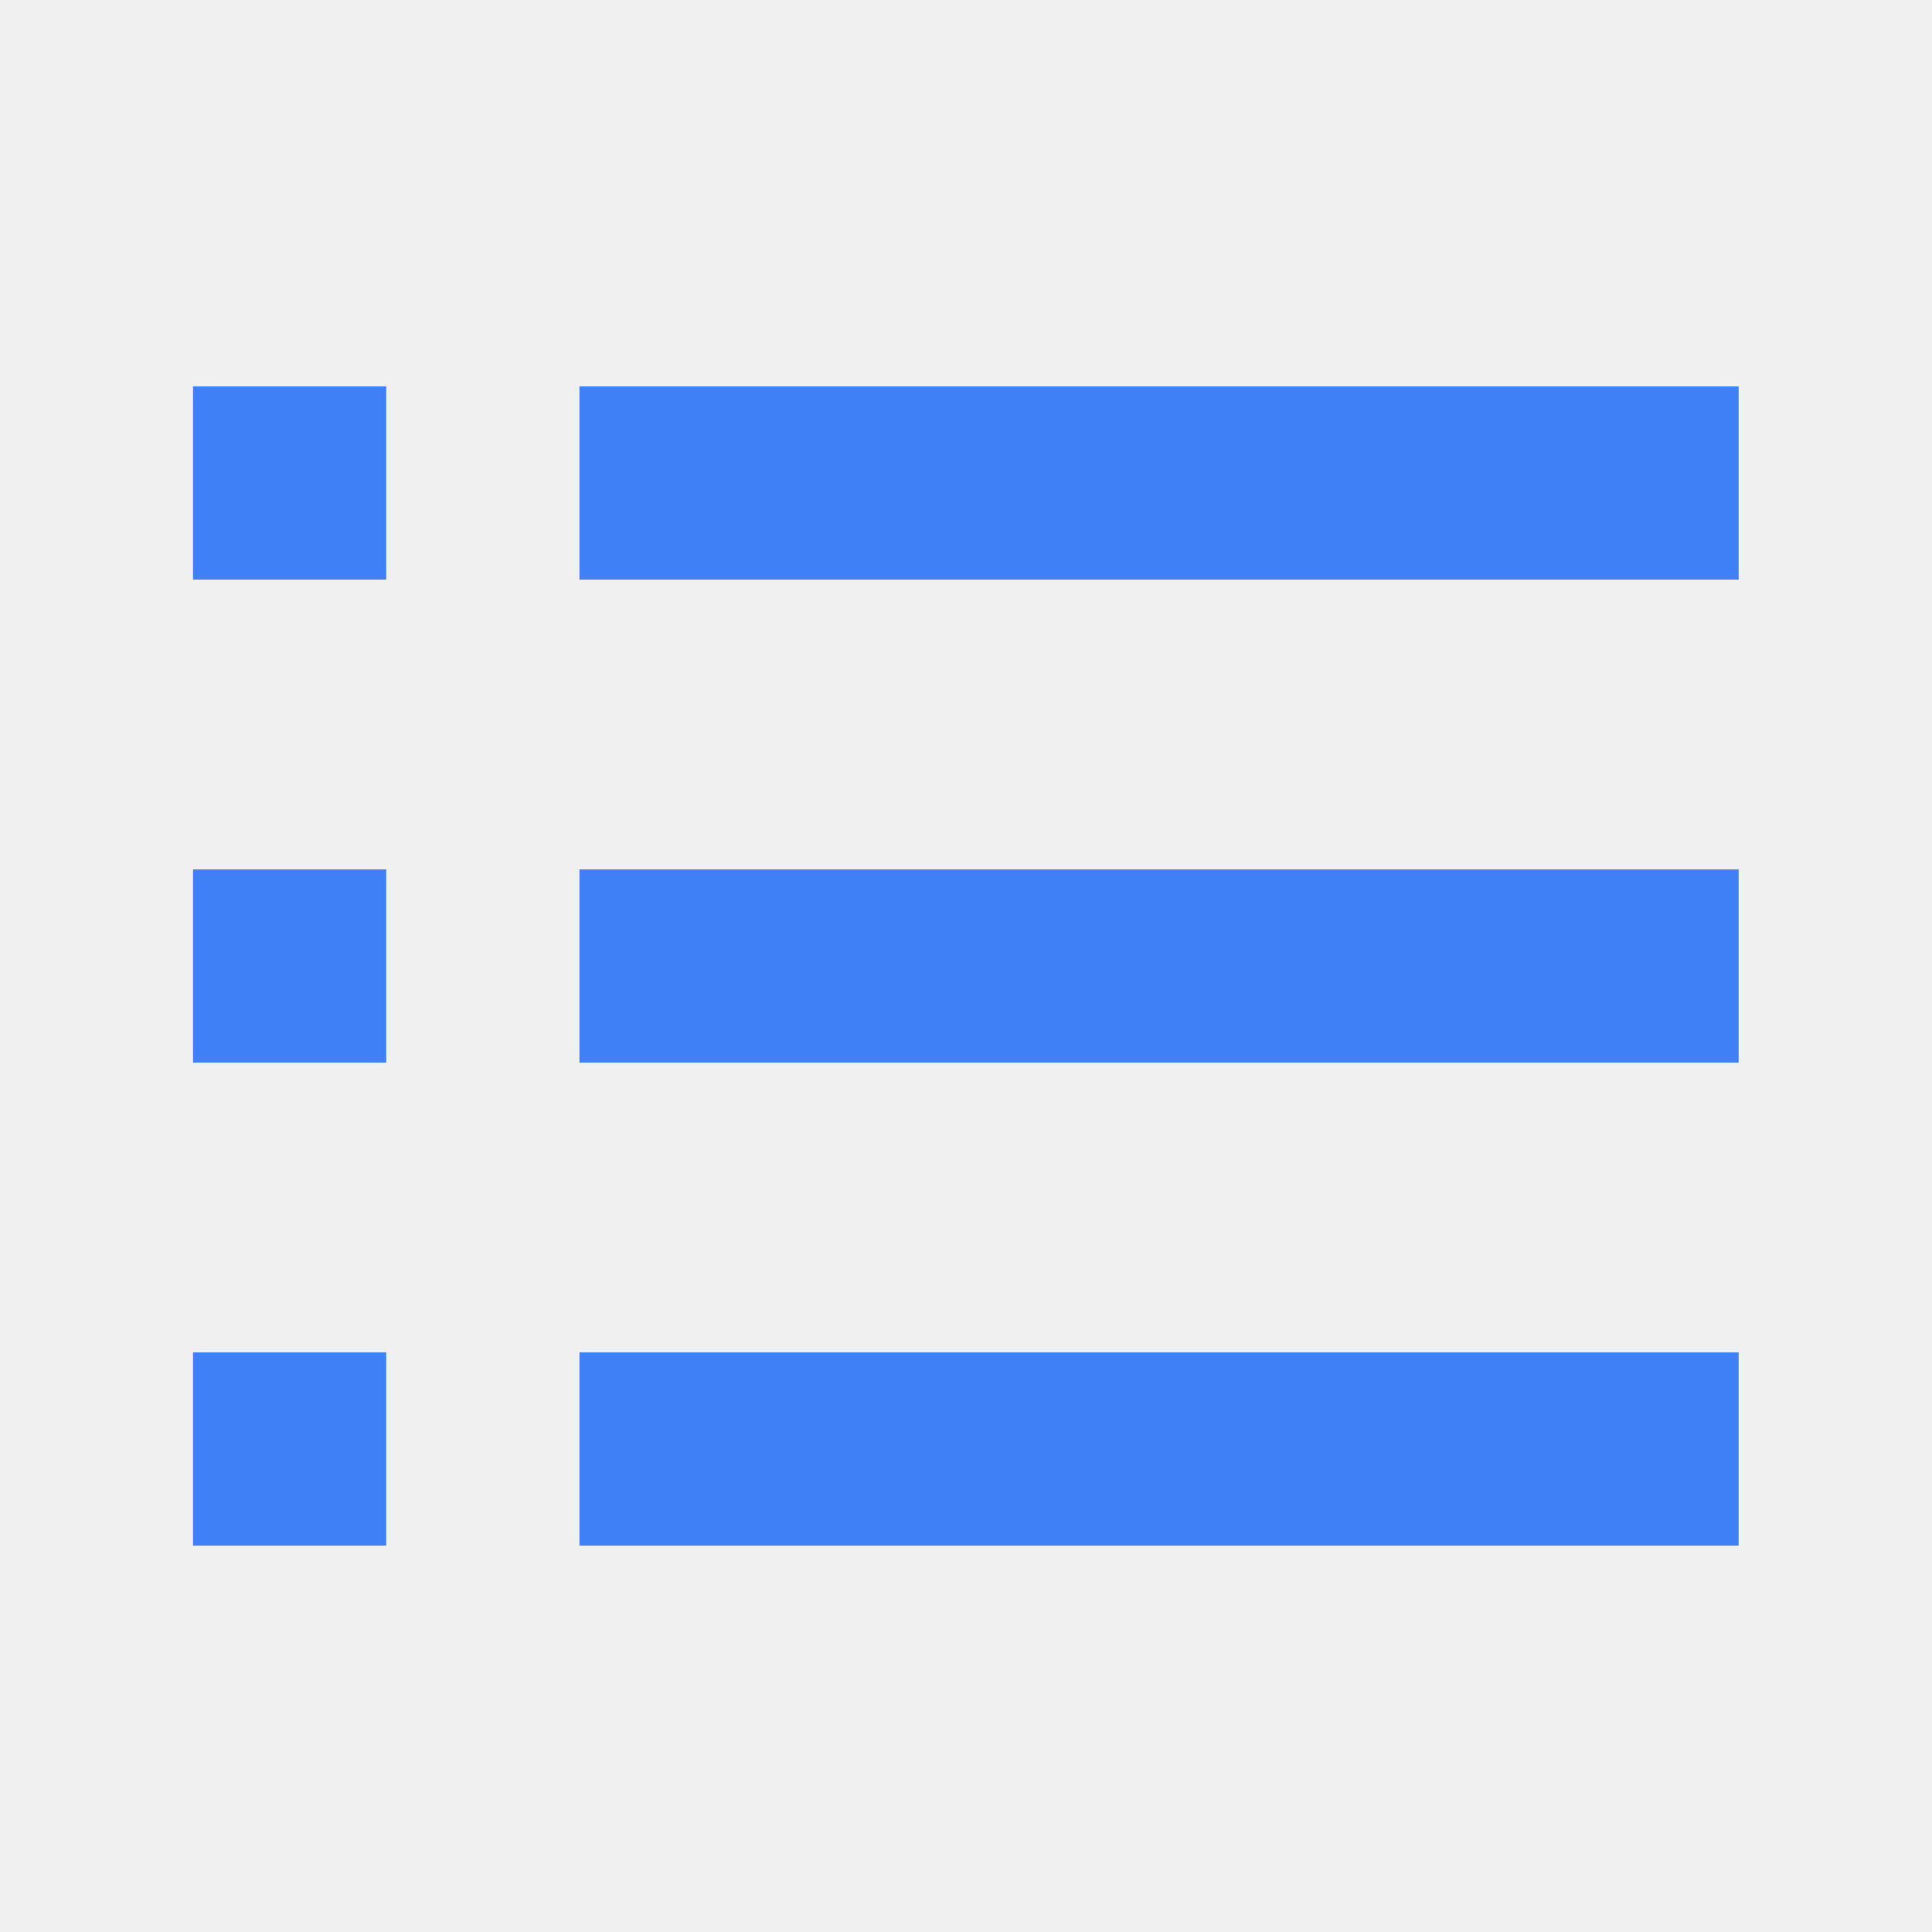
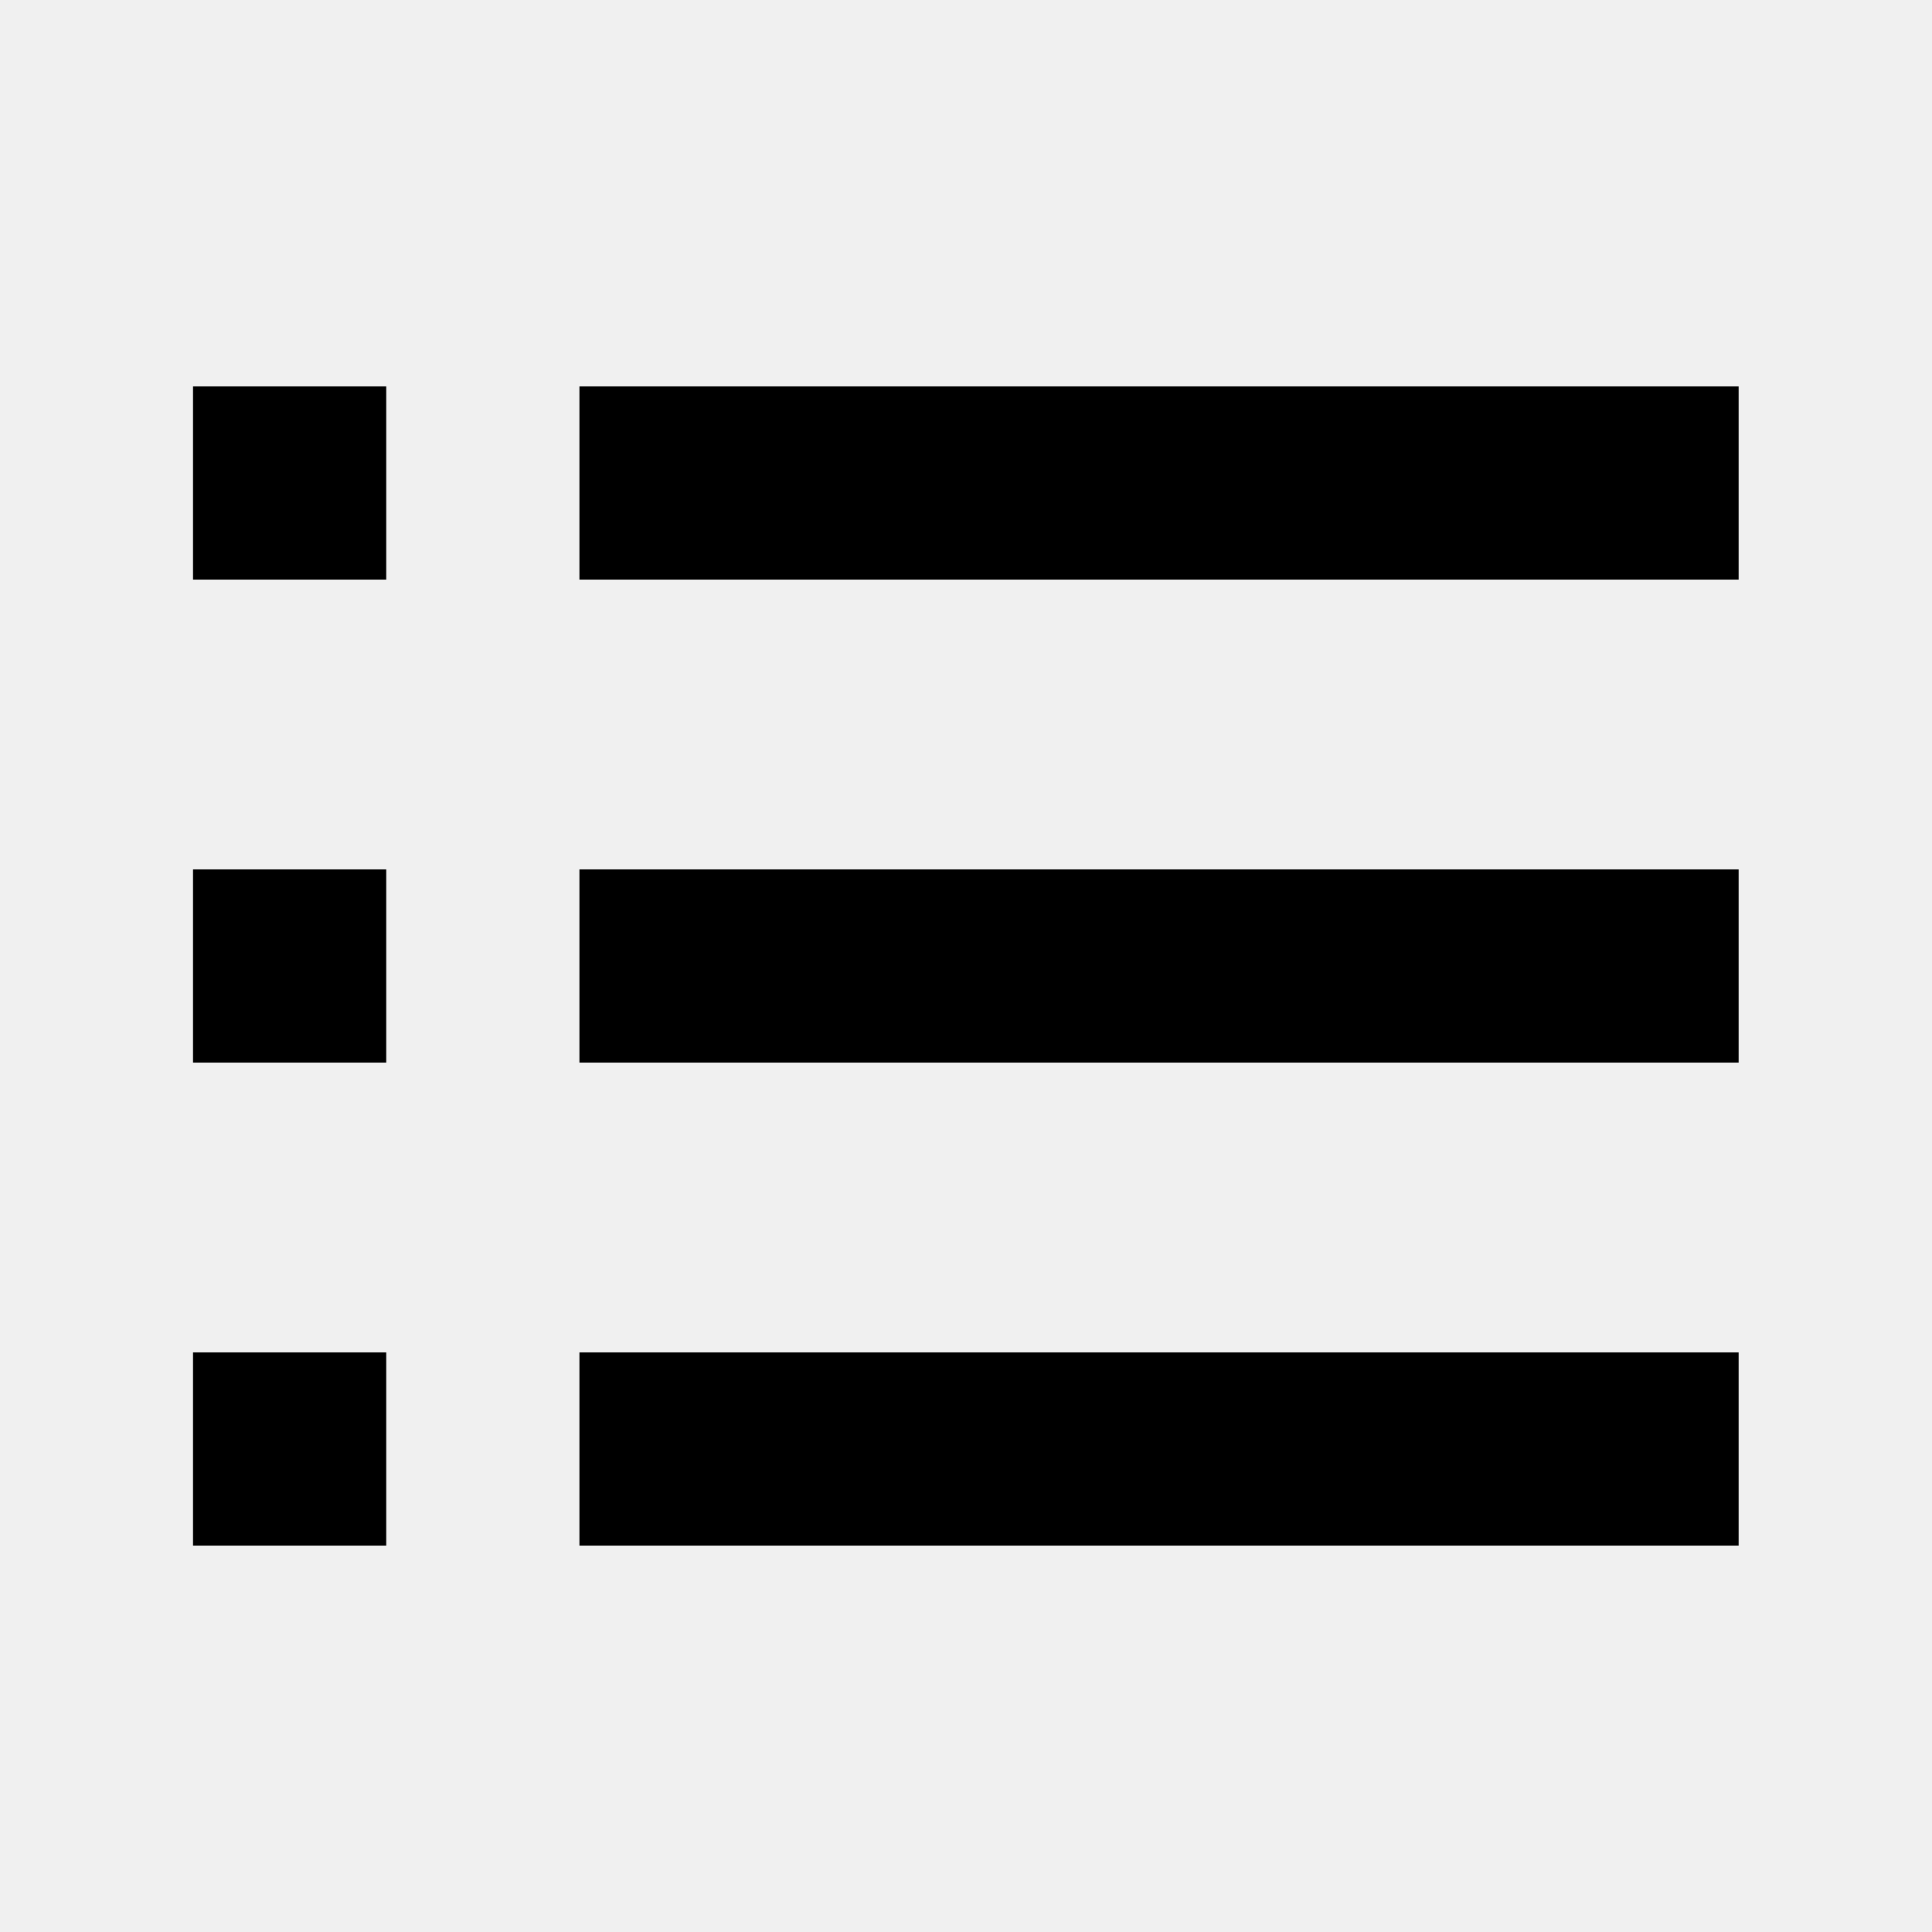
- <svg xmlns="http://www.w3.org/2000/svg" width="12" height="12" viewBox="0 0 12 12" fill="none">
+ <svg xmlns="http://www.w3.org/2000/svg" width="12" height="12" viewBox="0 0 12 12" fill="currentColor">
  <g clip-path="url(#clip0_5410_101235)">
-     <path d="M2.399 3.6H1.199V2.4H2.399V3.6Z" fill="#3F80F7" />
-     <path d="M10.799 3.6H3.599V2.4H10.799V3.6Z" fill="#3F80F7" />
-     <path d="M2.399 6.6H1.199V5.4H2.399V6.6Z" fill="#3F80F7" />
-     <path d="M10.799 6.6H3.599V5.4H10.799V6.6Z" fill="#3F80F7" />
-     <path d="M2.399 9.6H1.199V8.4H2.399V9.6Z" fill="#3F80F7" />
-     <path d="M10.799 9.6H3.599V8.4H10.799V9.6Z" fill="#3F80F7" />
+     <path d="M2.399 3.6H1.199V2.4H2.399V3.6Z" />
+     <path d="M10.799 3.6H3.599V2.4H10.799V3.6Z" />
+     <path d="M2.399 6.6H1.199V5.4H2.399V6.6Z" />
+     <path d="M10.799 6.6H3.599V5.4H10.799V6.6Z" />
+     <path d="M2.399 9.6H1.199V8.4H2.399V9.6Z" />
+     <path d="M10.799 9.6H3.599V8.4H10.799V9.6Z" />
  </g>
  <defs>
    <clipPath id="clip0_5410_101235">
      <rect width="12" height="12" fill="white" />
    </clipPath>
  </defs>
</svg>
